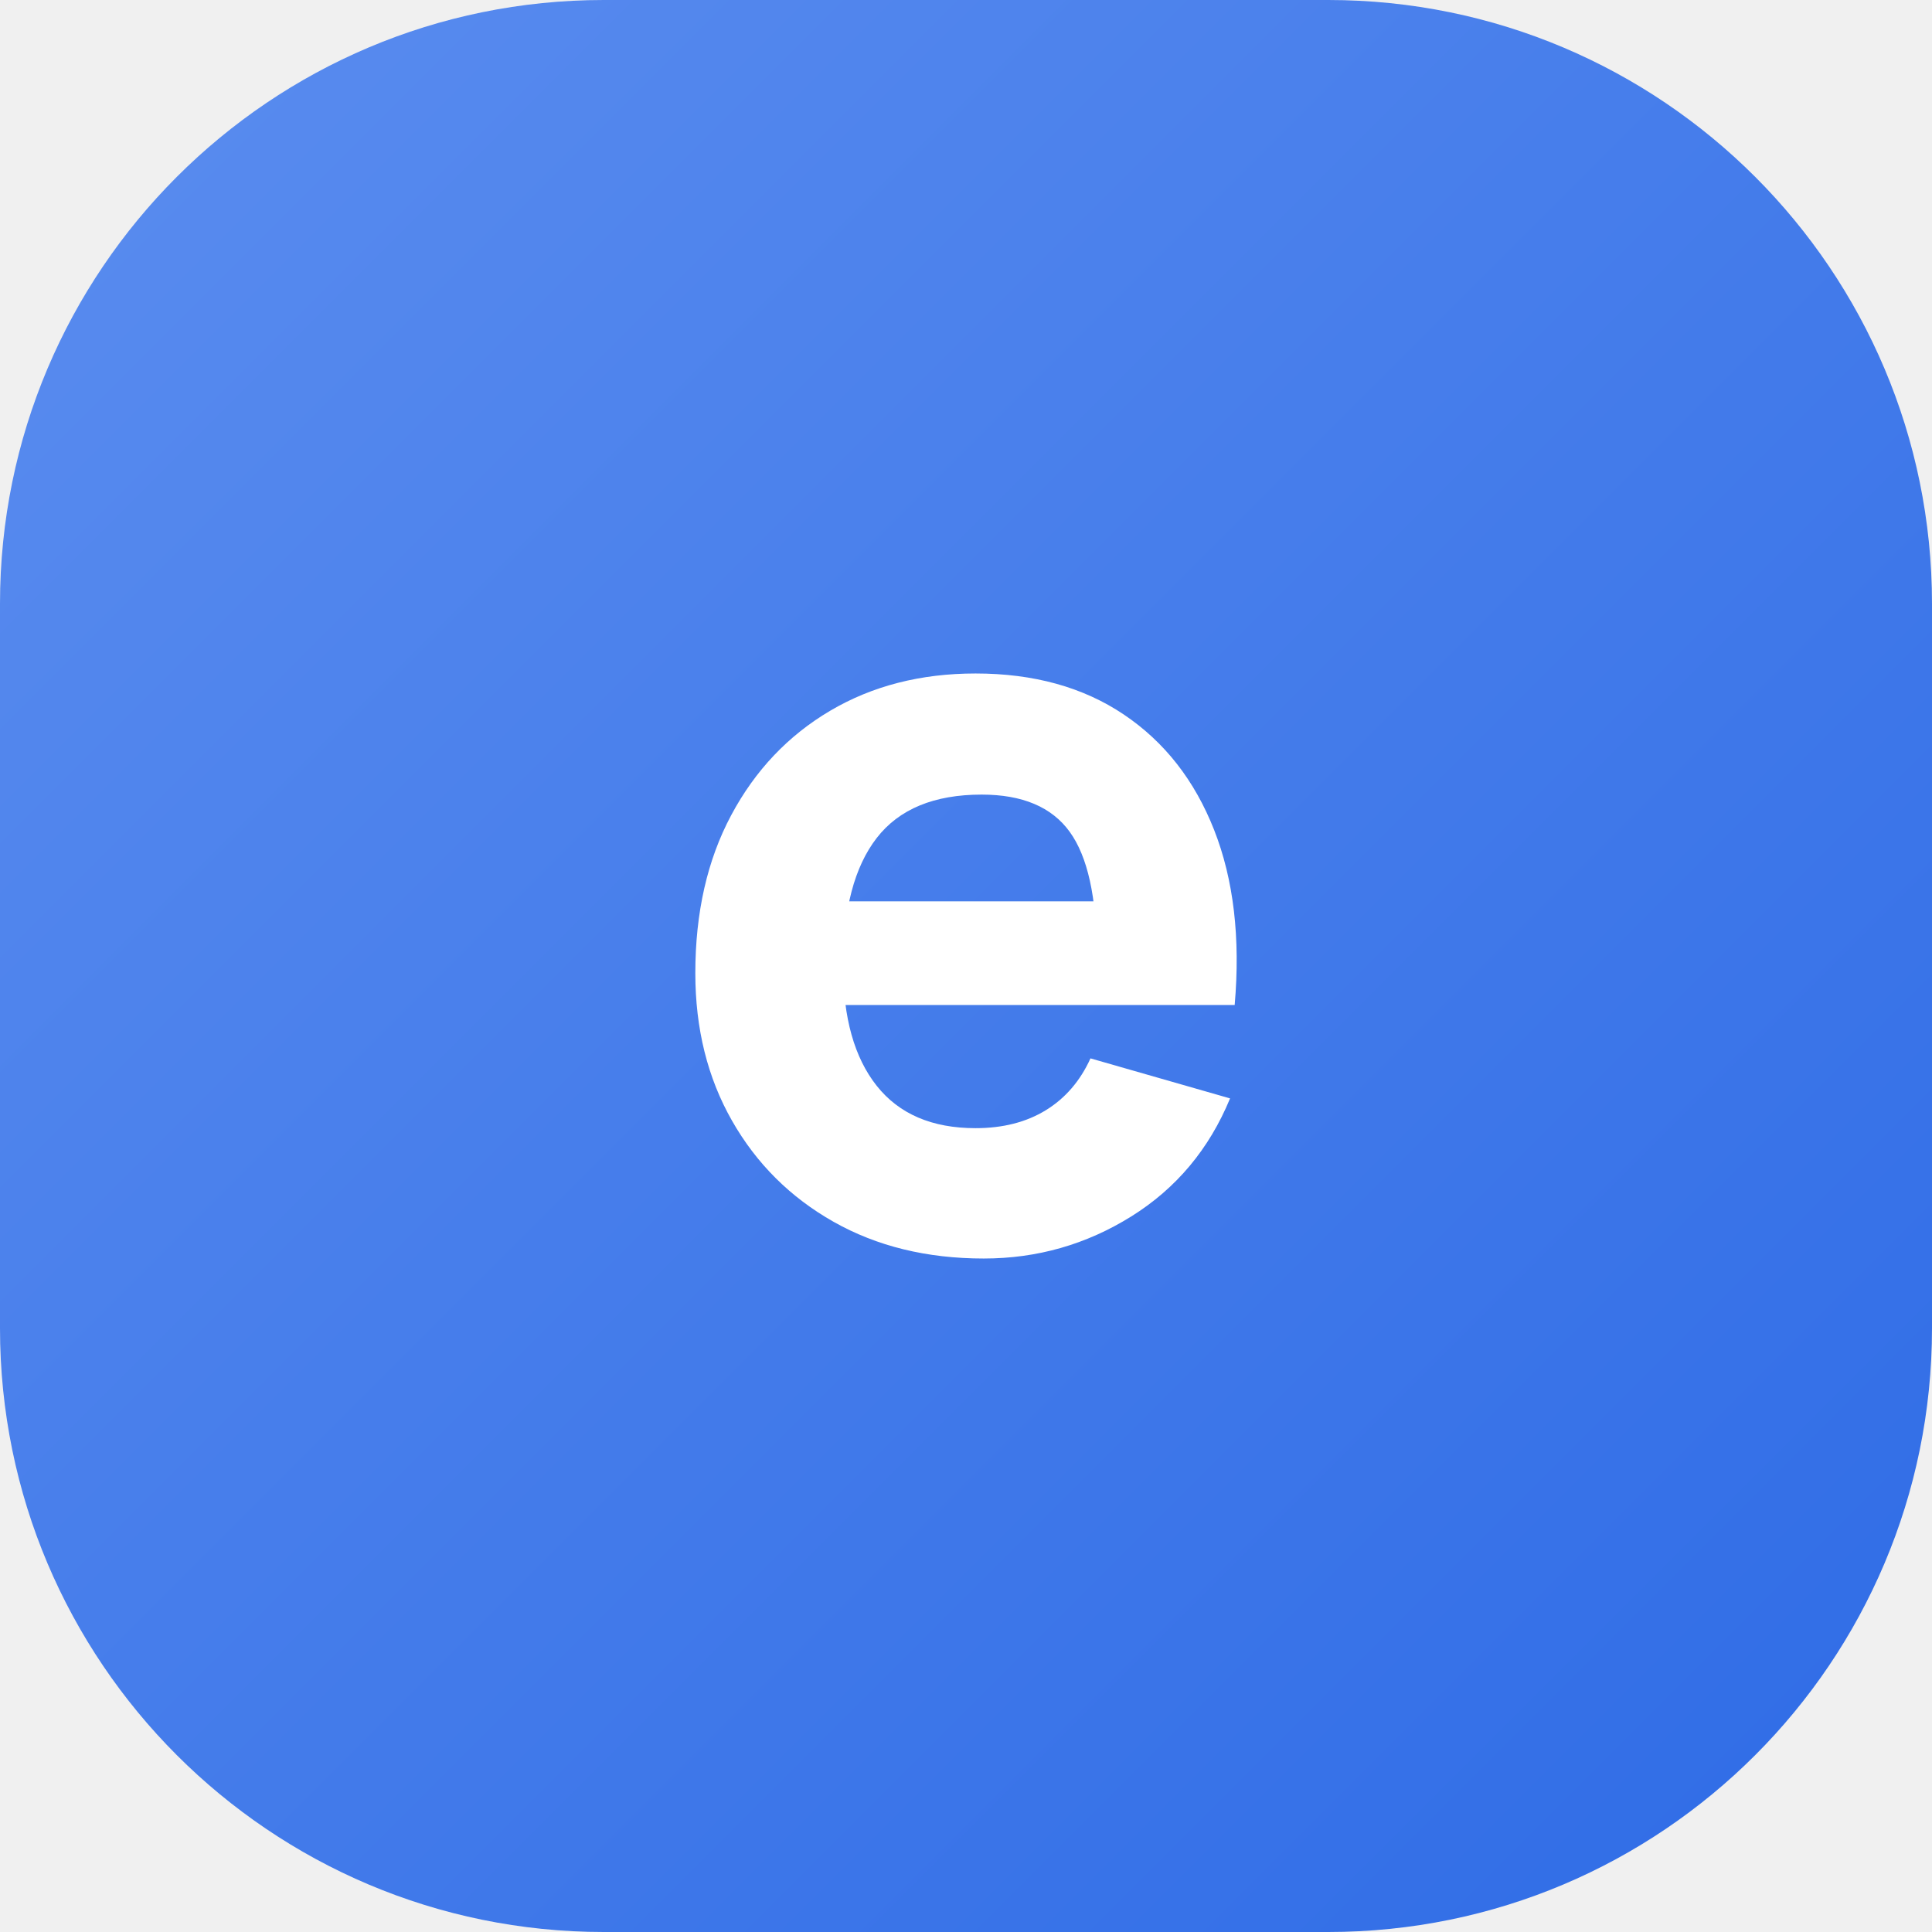
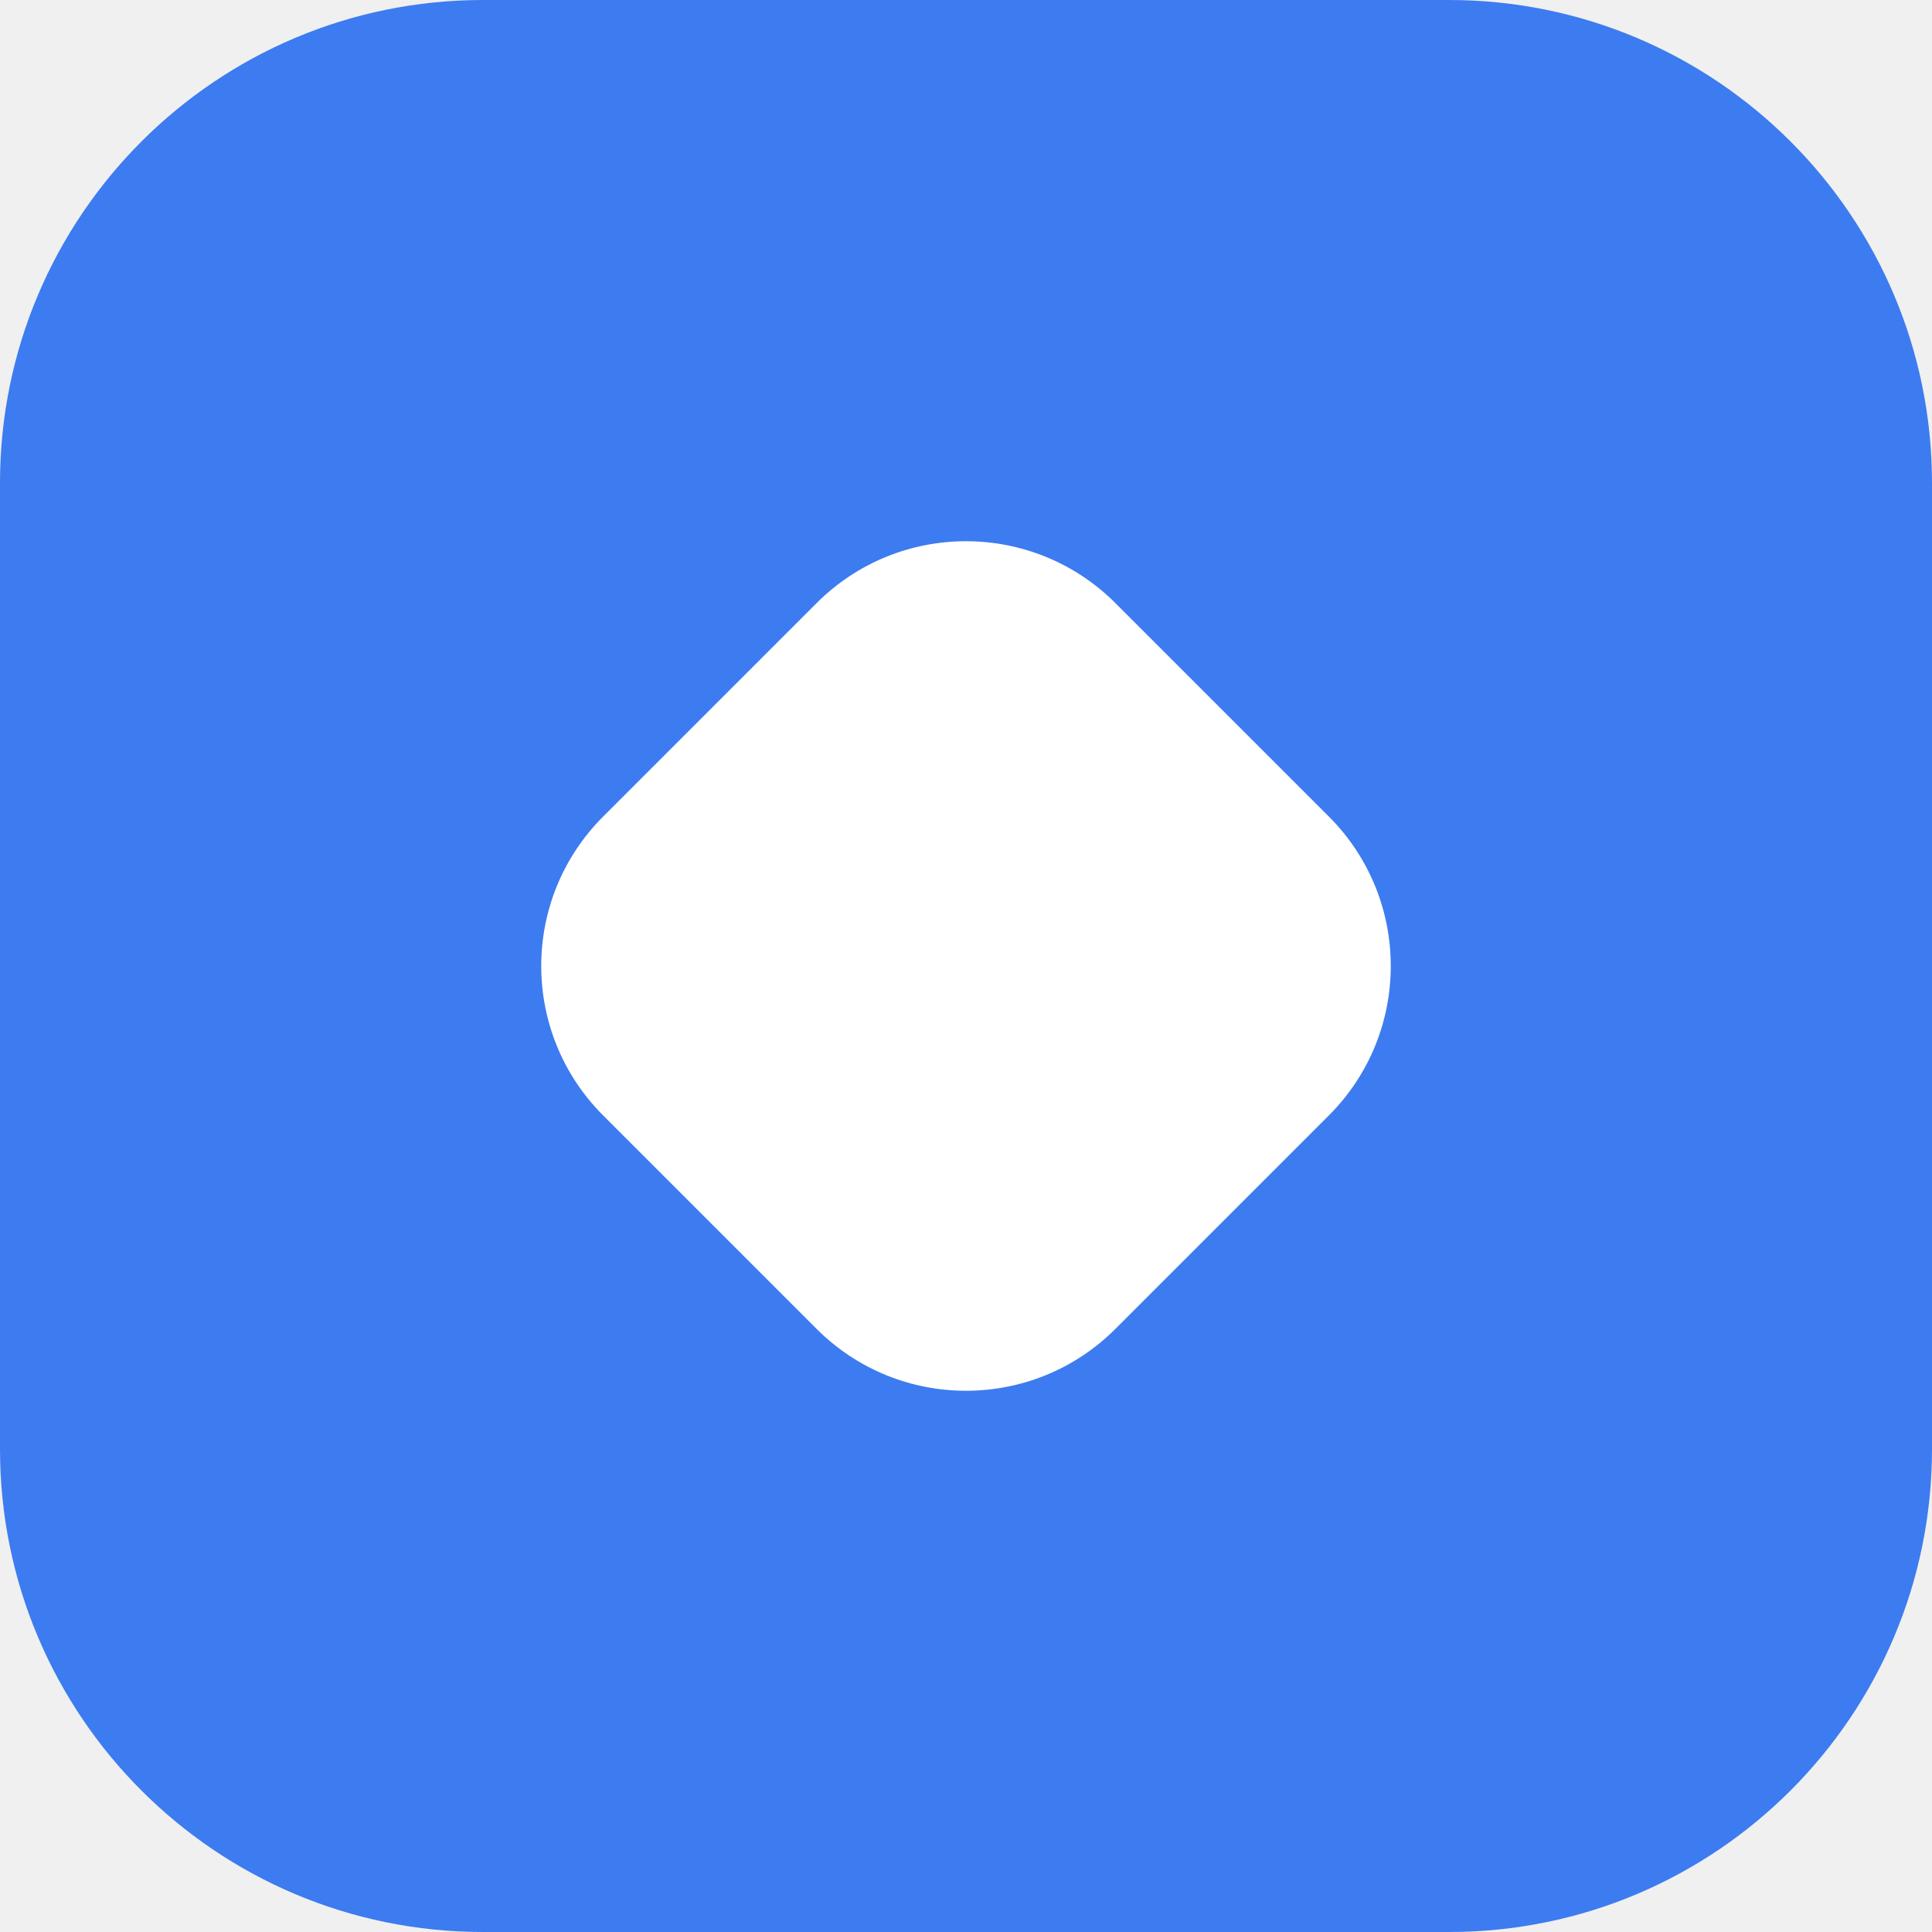
- <svg xmlns="http://www.w3.org/2000/svg" width="32" height="32" viewBox="0 0 32 32">
-   <defs>
-     <linearGradient id="g" x1="0" y1="0" x2="1" y2="1">
-       <stop offset="0" stop-color="#5B8DEF" />
-       <stop offset="1" stop-color="#2E6BE6" />
-     </linearGradient>
-   </defs>
-   <rect width="32" height="32" rx="10" fill="url(#g)" />
-   <path fill="#fff" transform="matrix(0.0085 0 0 -0.0085 10.8367 20.59)" d="M642 -30Q476 -30 349.5 41.5Q223 113 151.5 238.5Q80 364 80 526Q80 703 150.0 834.0Q220 965 343.0 1037.5Q466 1110 626 1110Q796 1110 915.0 1030.0Q1034 950 1091.0 805.0Q1148 660 1131 464H862V564Q862 729 809.5 801.5Q757 874 638 874Q499 874 433.5 789.5Q368 705 368 540Q368 389 433.5 306.5Q499 224 626 224Q706 224 763.0 259.0Q820 294 850 360L1122 282Q1061 134 929.5 52.0Q798 -30 642 -30ZM284 464V666H1000V464Z" />
+ <svg xmlns="http://www.w3.org/2000/svg" width="64" height="64" viewBox="0 0 64 64">
+   <rect width="64" height="64" rx="16" fill="#3D7BF0" />
+   <rect x="20" y="20" width="24" height="24" rx="7" transform="rotate(45 32 32)" fill="#fff" />
</svg>
